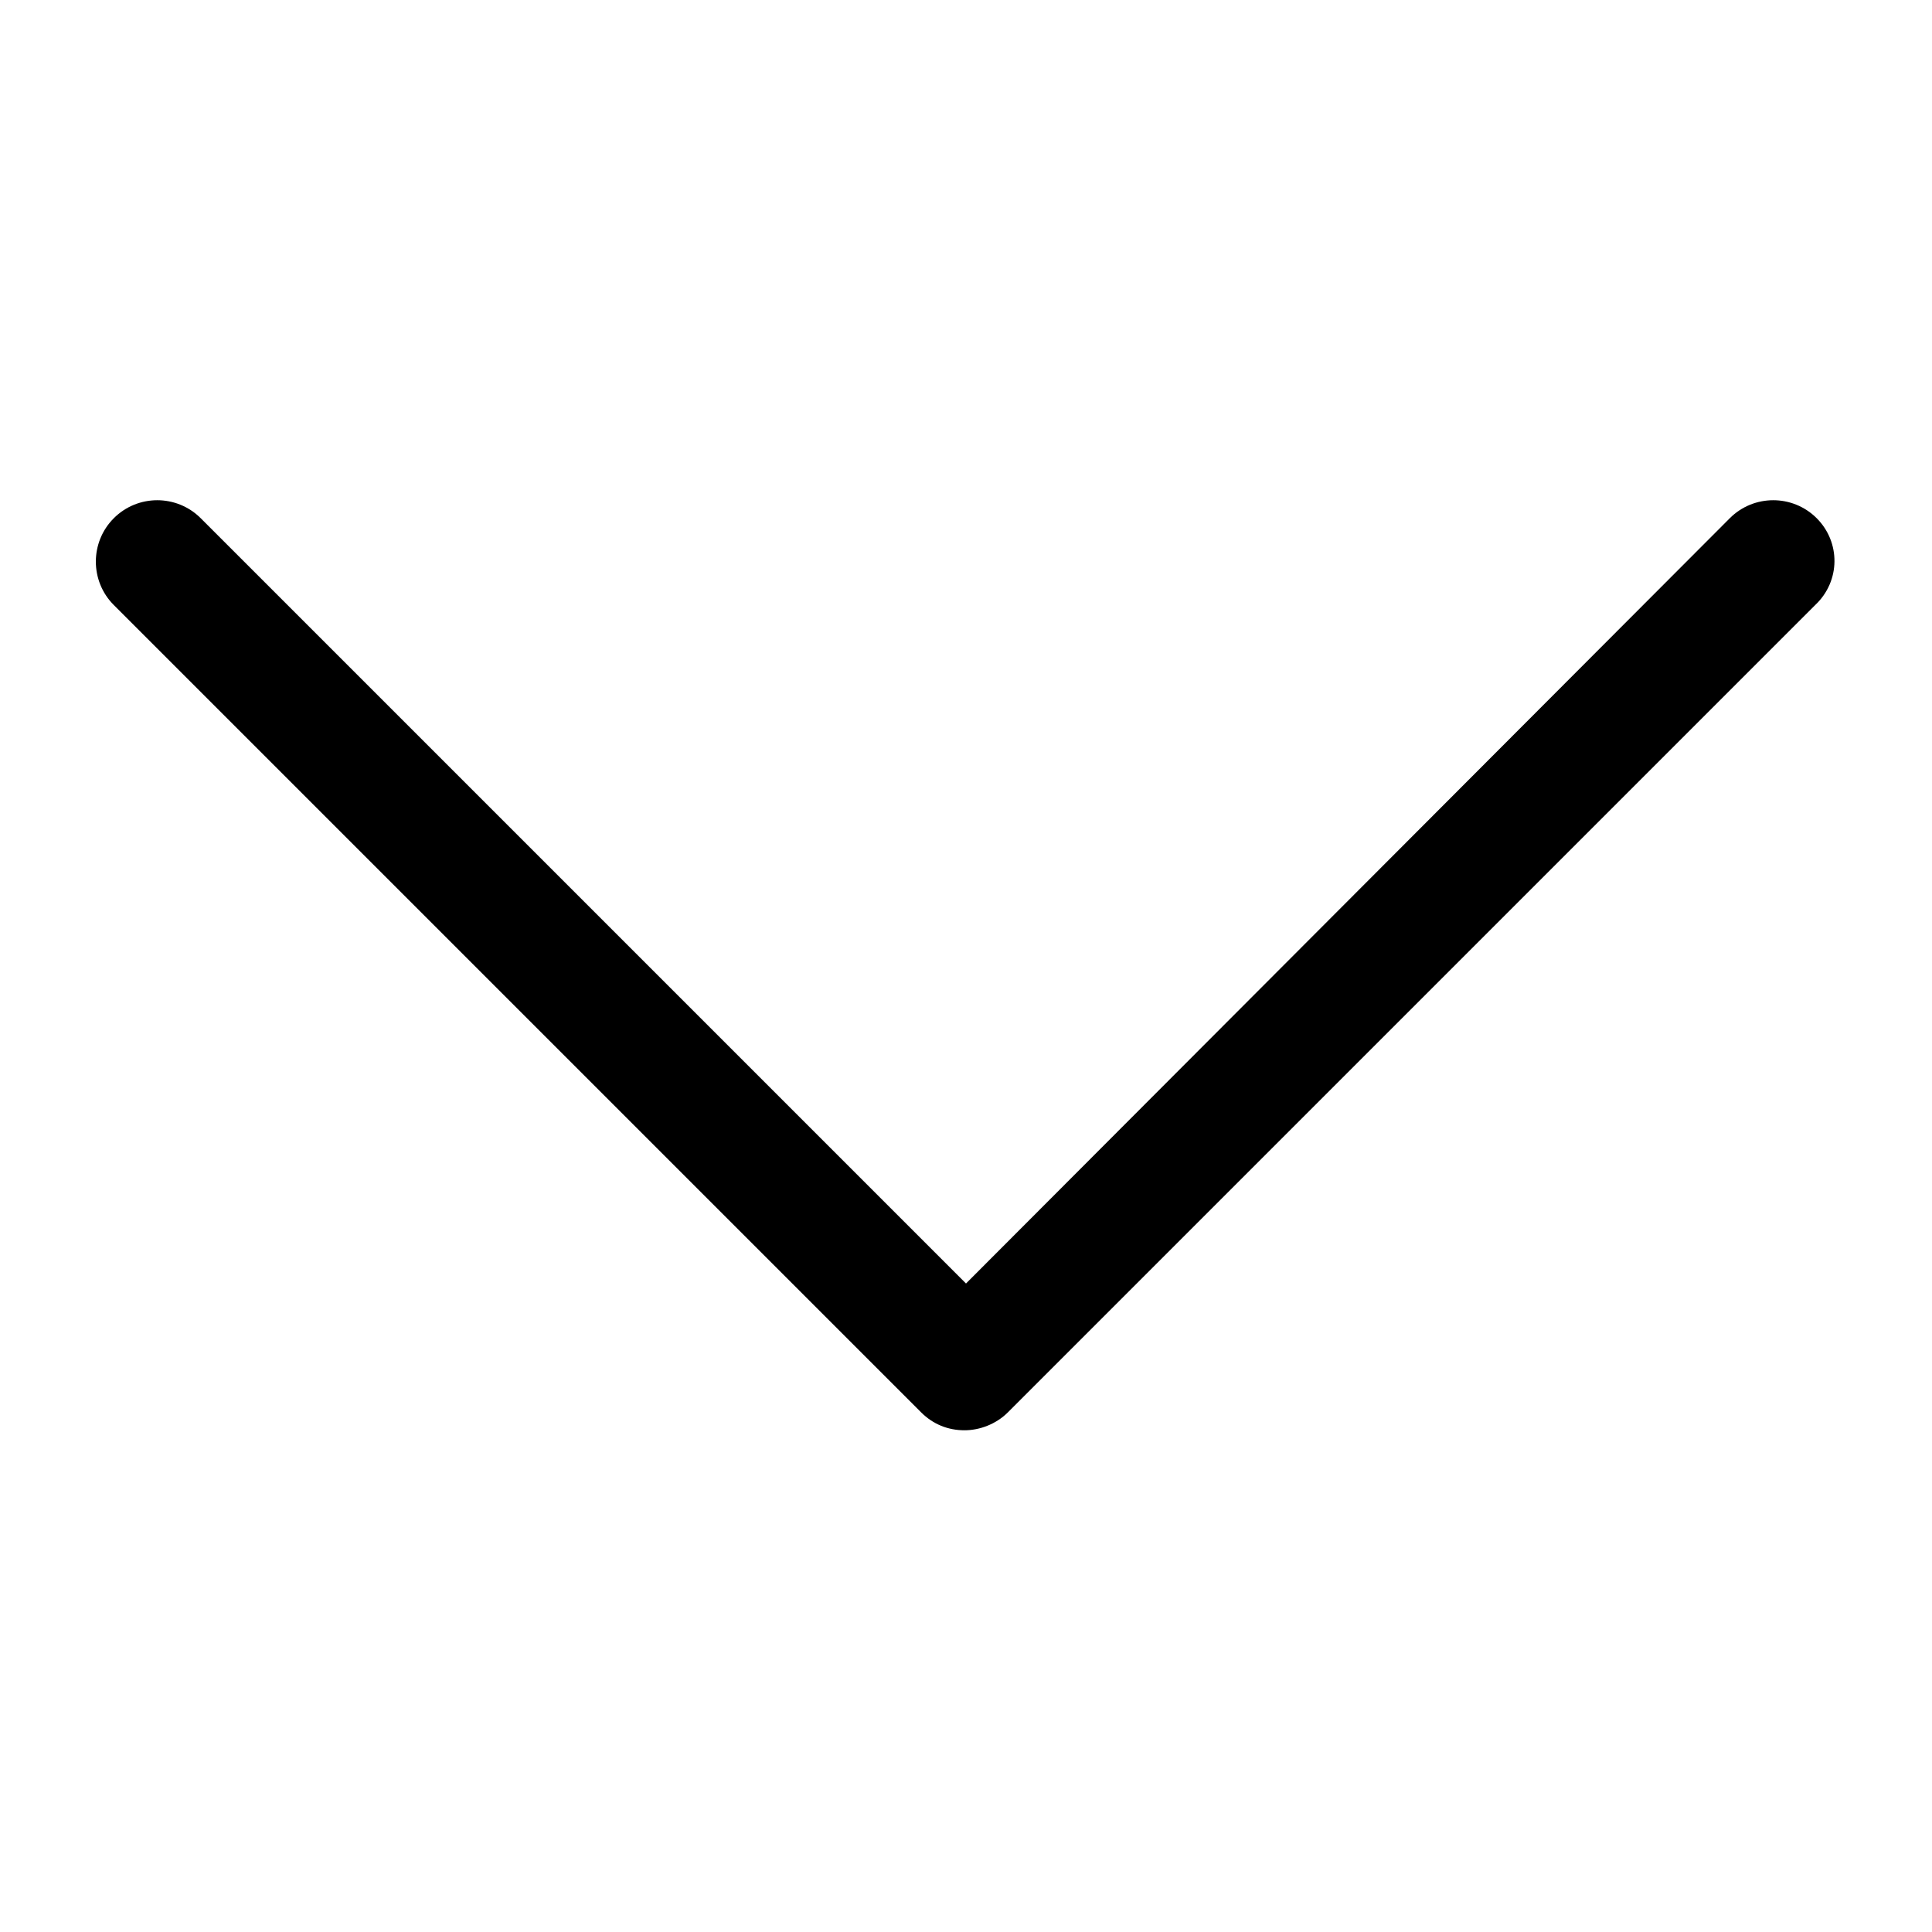
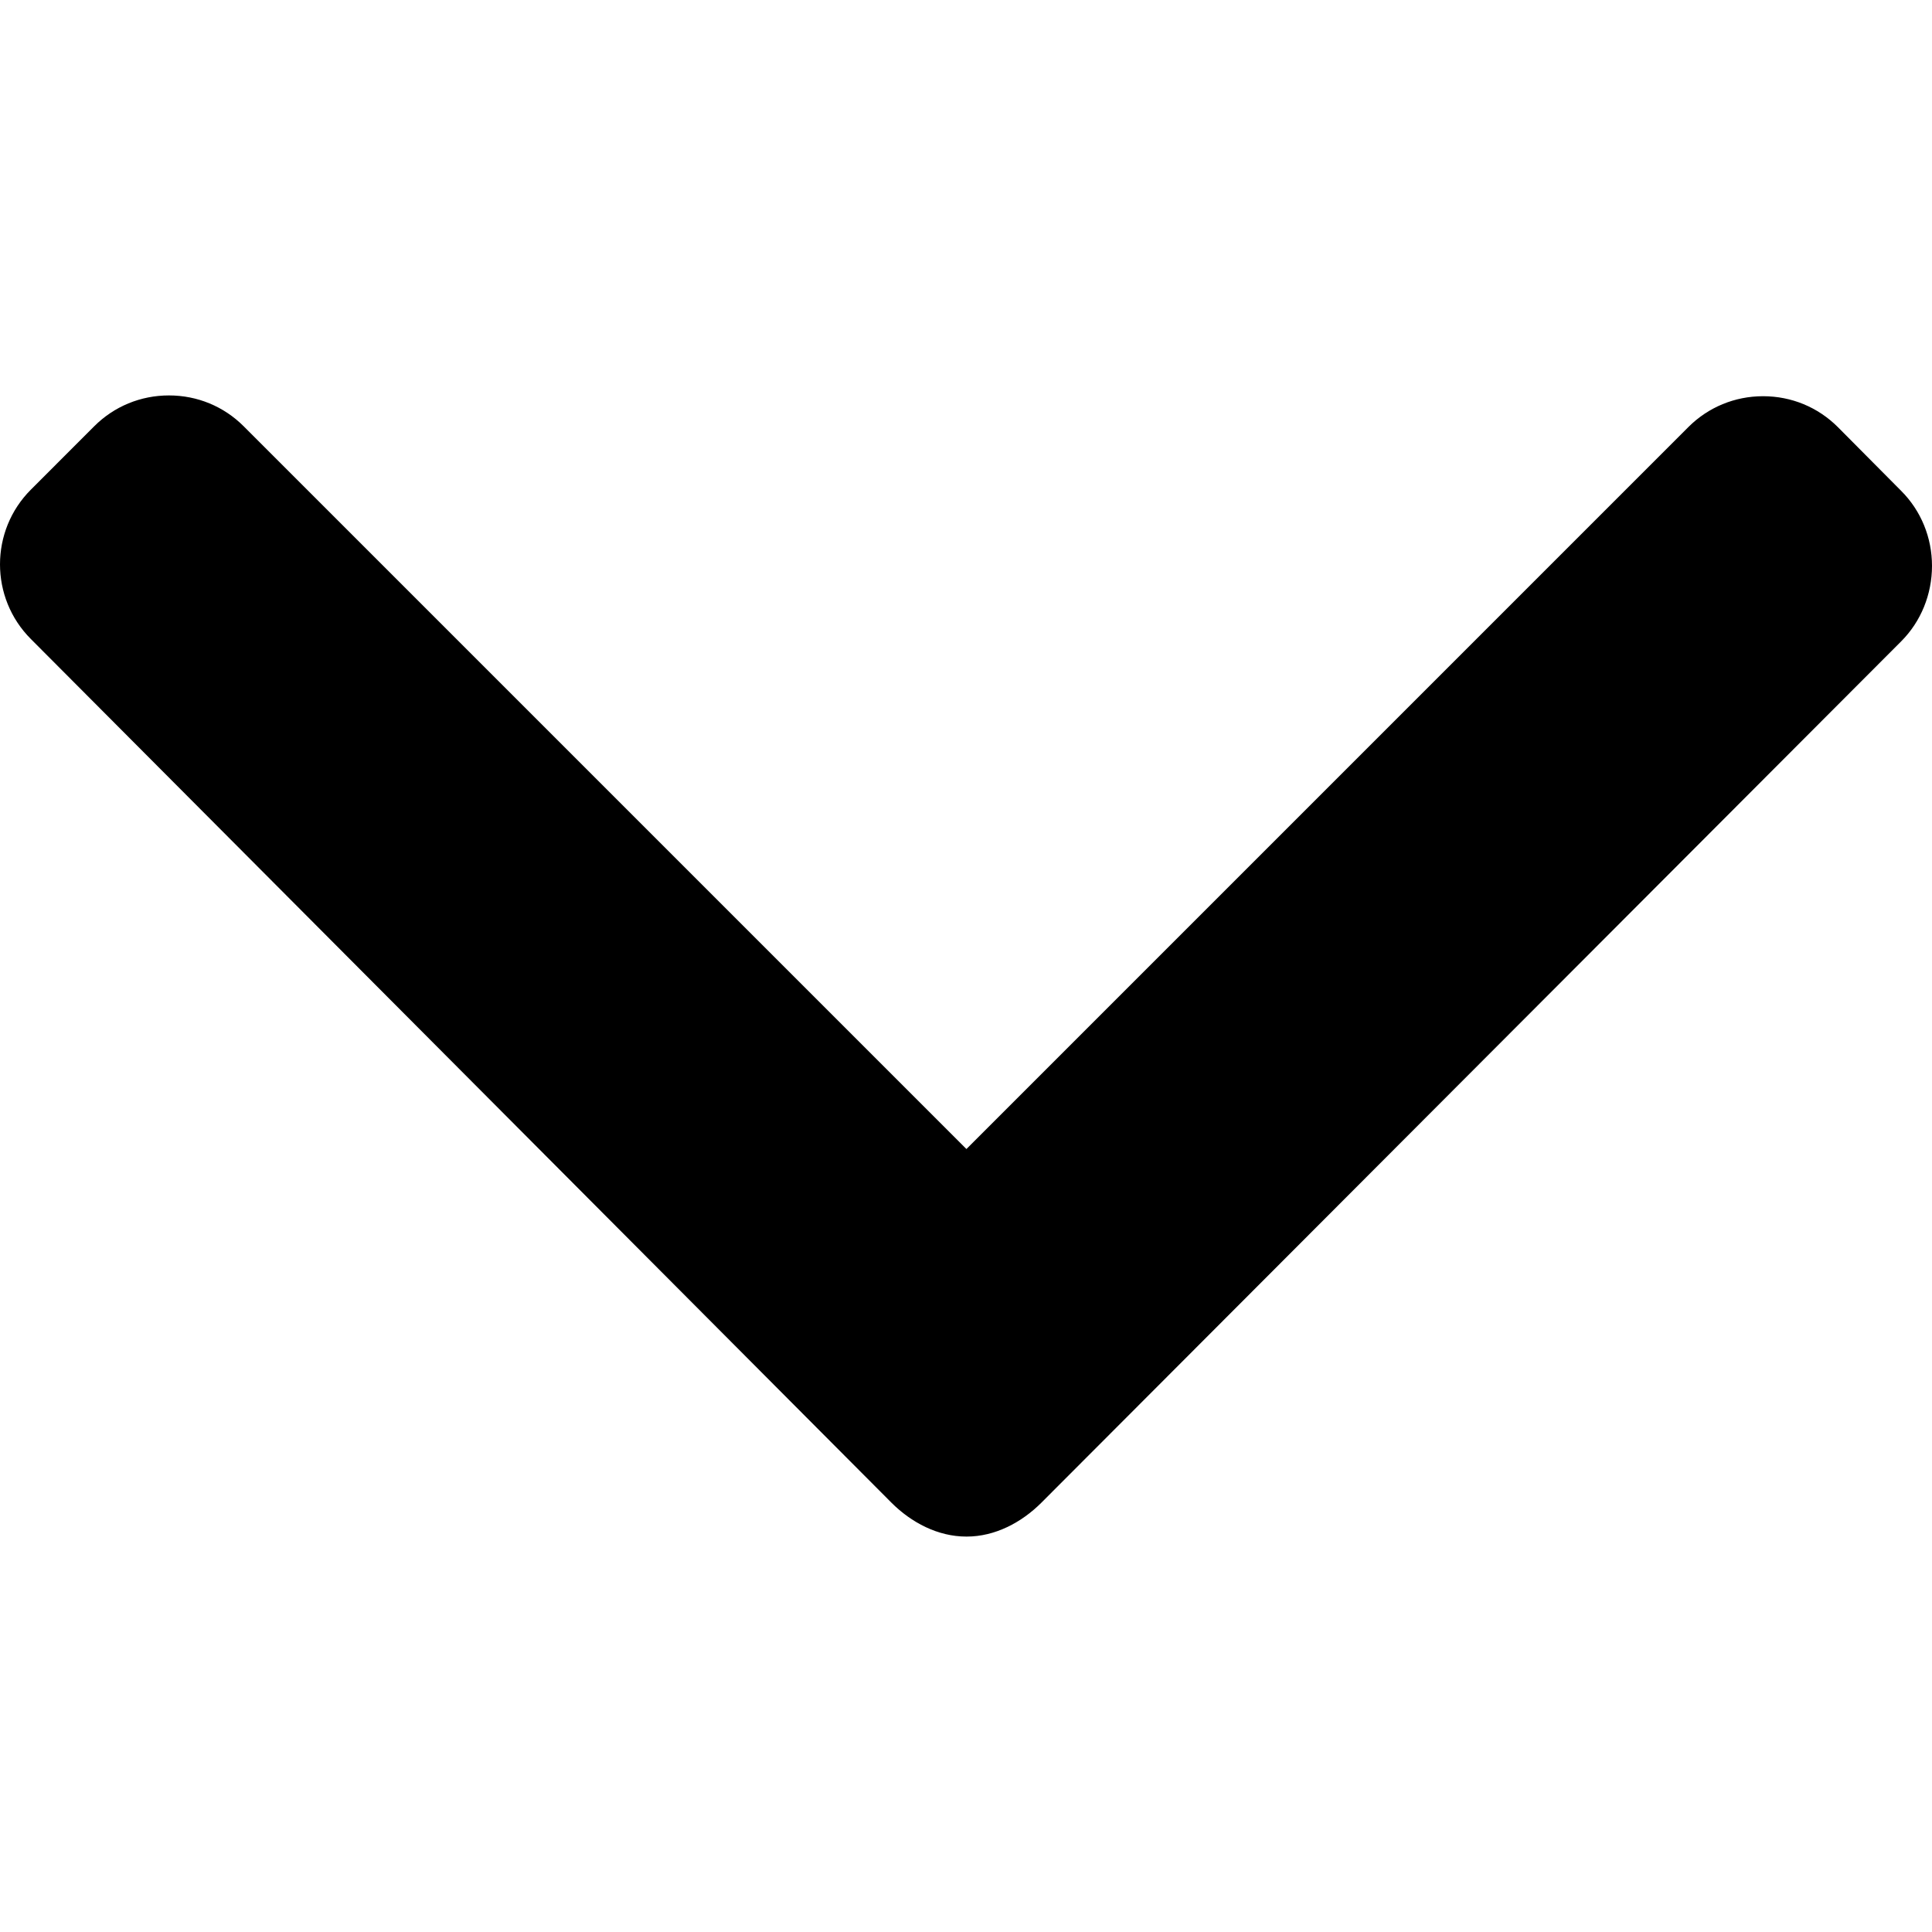
- <svg xmlns="http://www.w3.org/2000/svg" version="1.1" viewBox="0 0 129 129" enable-background="new 0 0 129 129">
+ <svg xmlns="http://www.w3.org/2000/svg" version="1.1" id="Layer_1" x="0px" y="0px" viewBox="0 0 491.996 491.996" xml:space="preserve">
  <g>
-     <path d="m121.3,34.6c-1.6-1.6-4.2-1.6-5.8,0l-51,51.1-51.1-51.1c-1.6-1.6-4.2-1.6-5.8,0-1.6,1.6-1.6,4.2 0,5.8l53.9,53.9c0.8,0.8 1.8,1.2 2.9,1.2 1,0 2.1-0.4 2.9-1.2l53.9-53.9c1.7-1.6 1.7-4.2 0.1-5.8z" />
+     <g>
+       <path d="M484.132,124.986l-16.116-16.228c-5.072-5.068-11.82-7.86-19.032-7.86c-7.208,0-13.964,2.792-19.036,7.86l-183.84,183.848    L62.056,108.554c-5.064-5.068-11.82-7.856-19.028-7.856s-13.968,2.788-19.036,7.856l-16.12,16.128    c-10.496,10.488-10.496,27.572,0,38.06l219.136,219.924c5.064,5.064,11.812,8.632,19.084,8.632h0.084    c7.212,0,13.96-3.572,19.024-8.632l218.932-219.328c5.072-5.064,7.856-12.016,7.864-19.224    C491.996,136.902,489.204,130.046,484.132,124.986z" />
+     </g>
  </g>
+   <g>
+ </g>
+   <g>
+ </g>
+   <g>
+ </g>
+   <g>
+ </g>
+   <g>
+ </g>
+   <g>
+ </g>
+   <g>
+ </g>
+   <g>
+ </g>
+   <g>
+ </g>
+   <g>
+ </g>
+   <g>
+ </g>
+   <g>
+ </g>
+   <g>
+ </g>
+   <g>
+ </g>
+   <g>
+ </g>
</svg>
